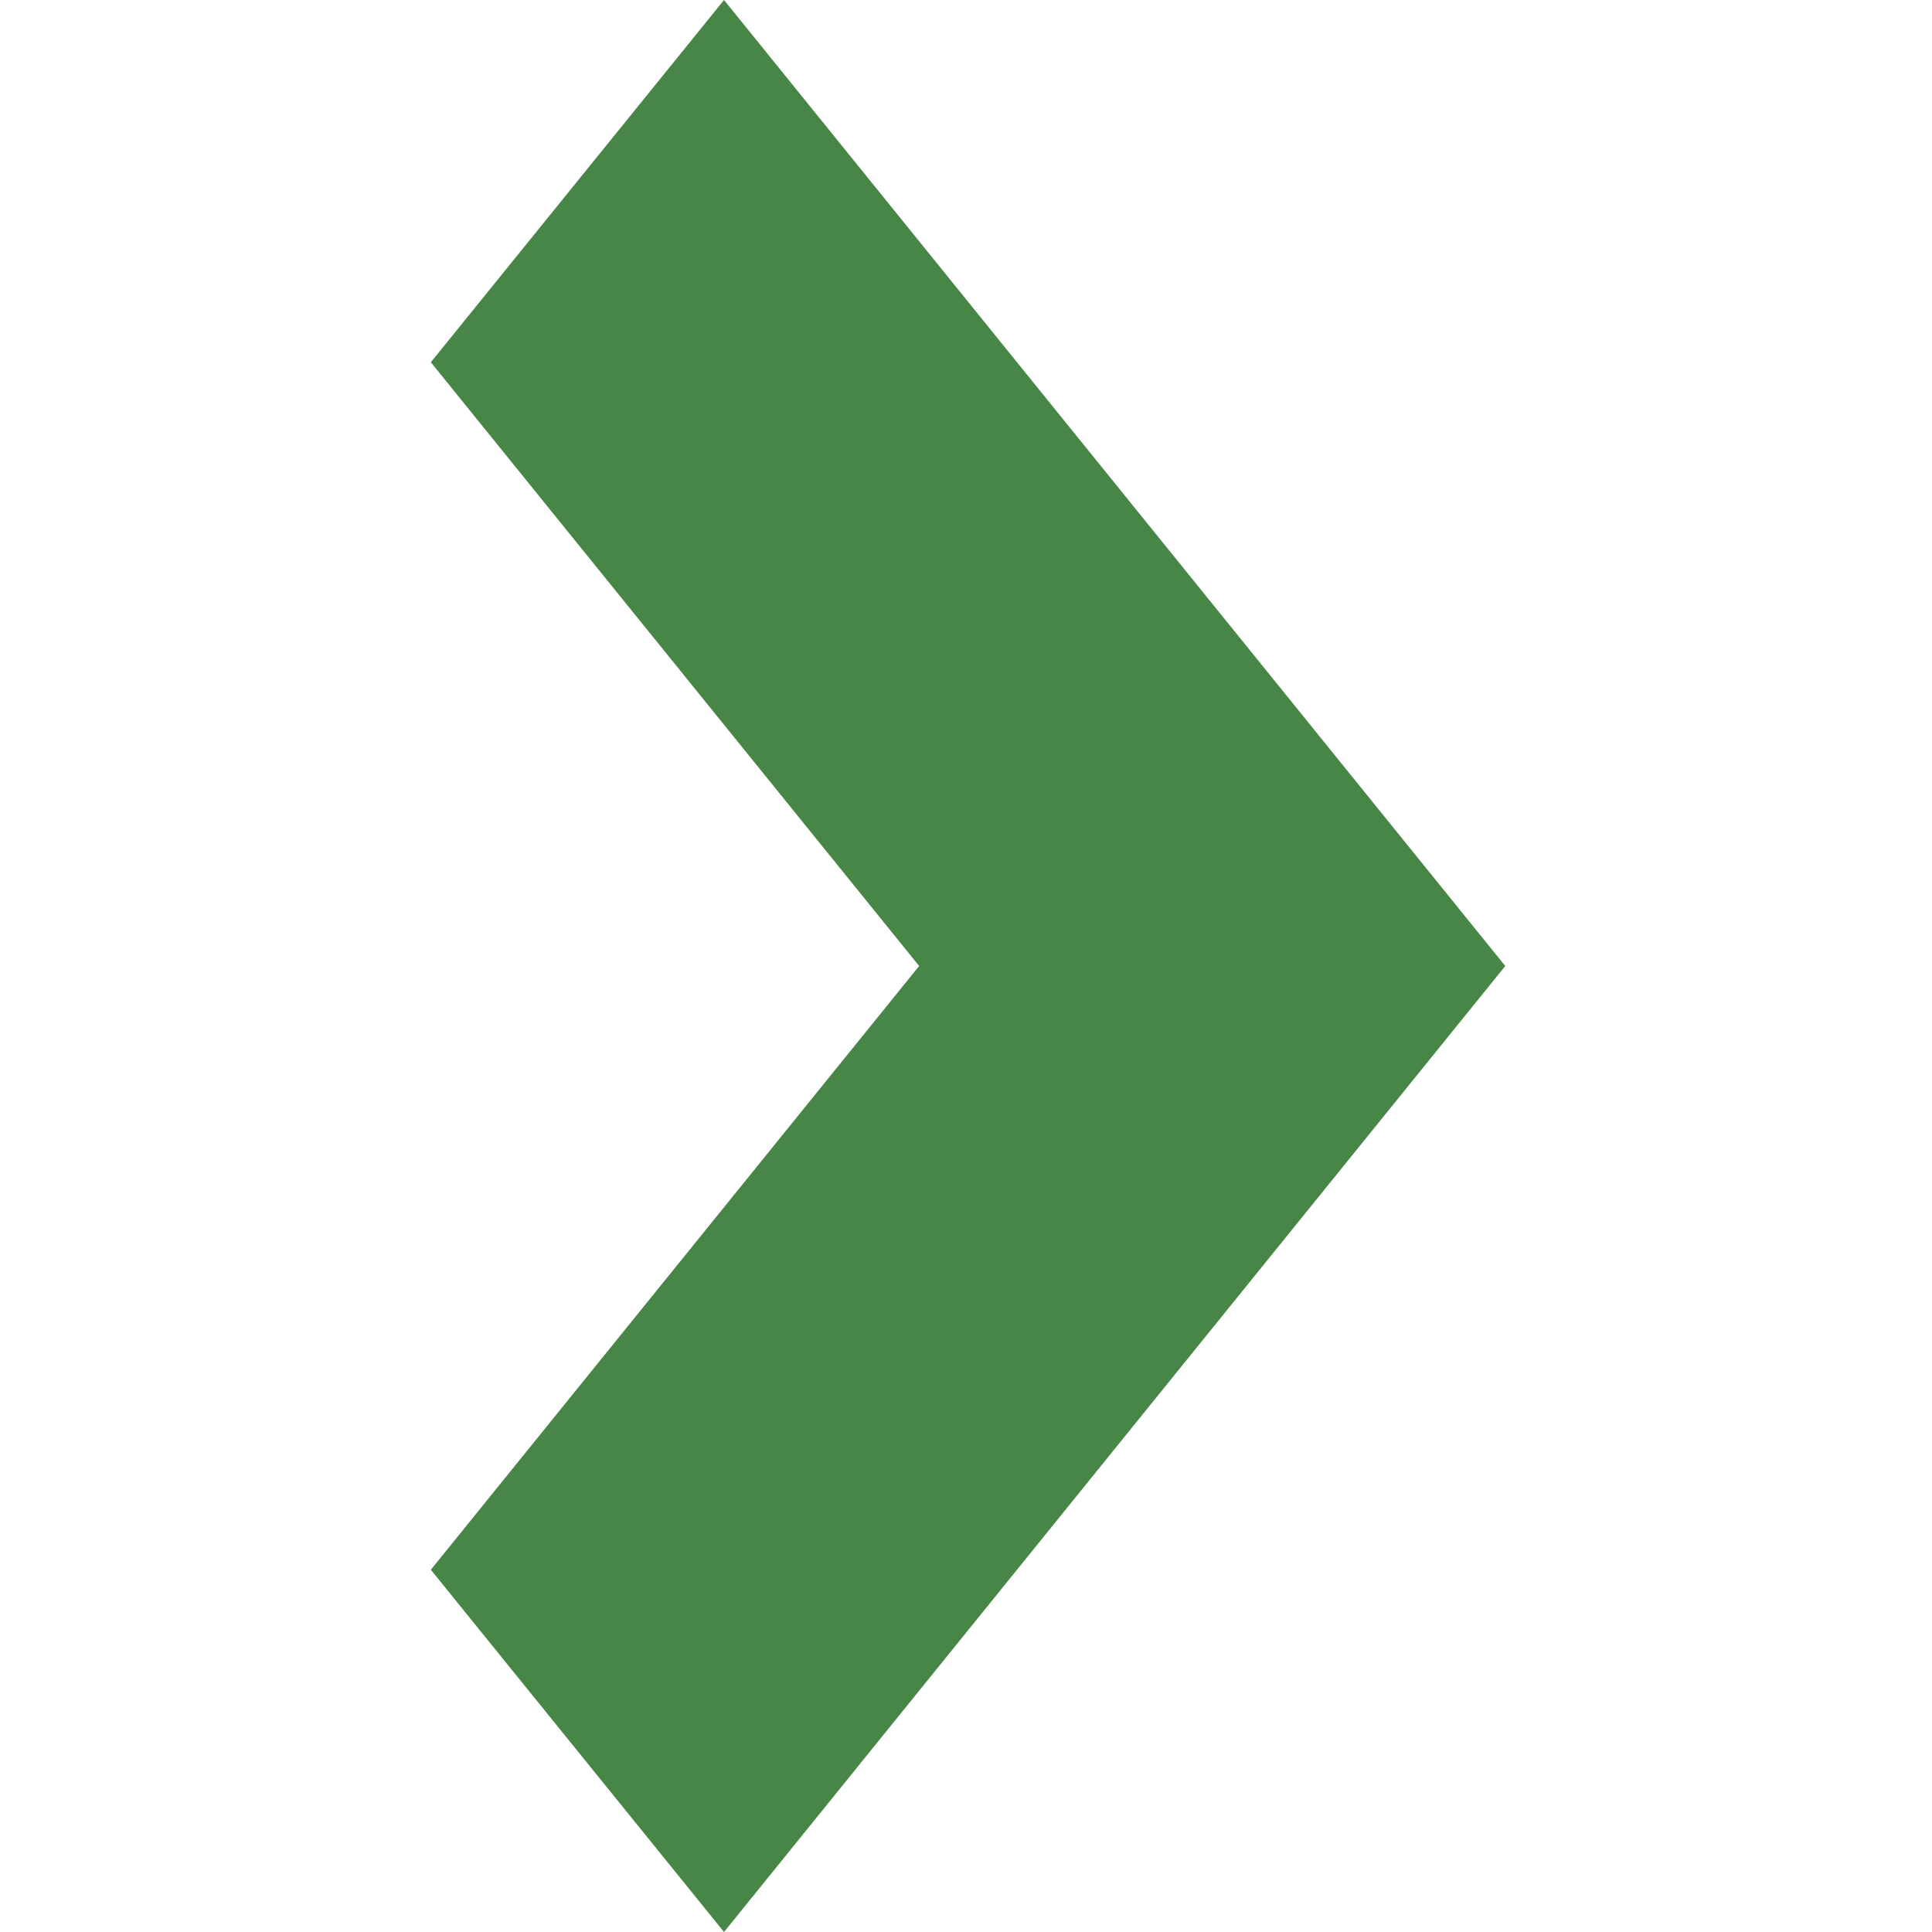
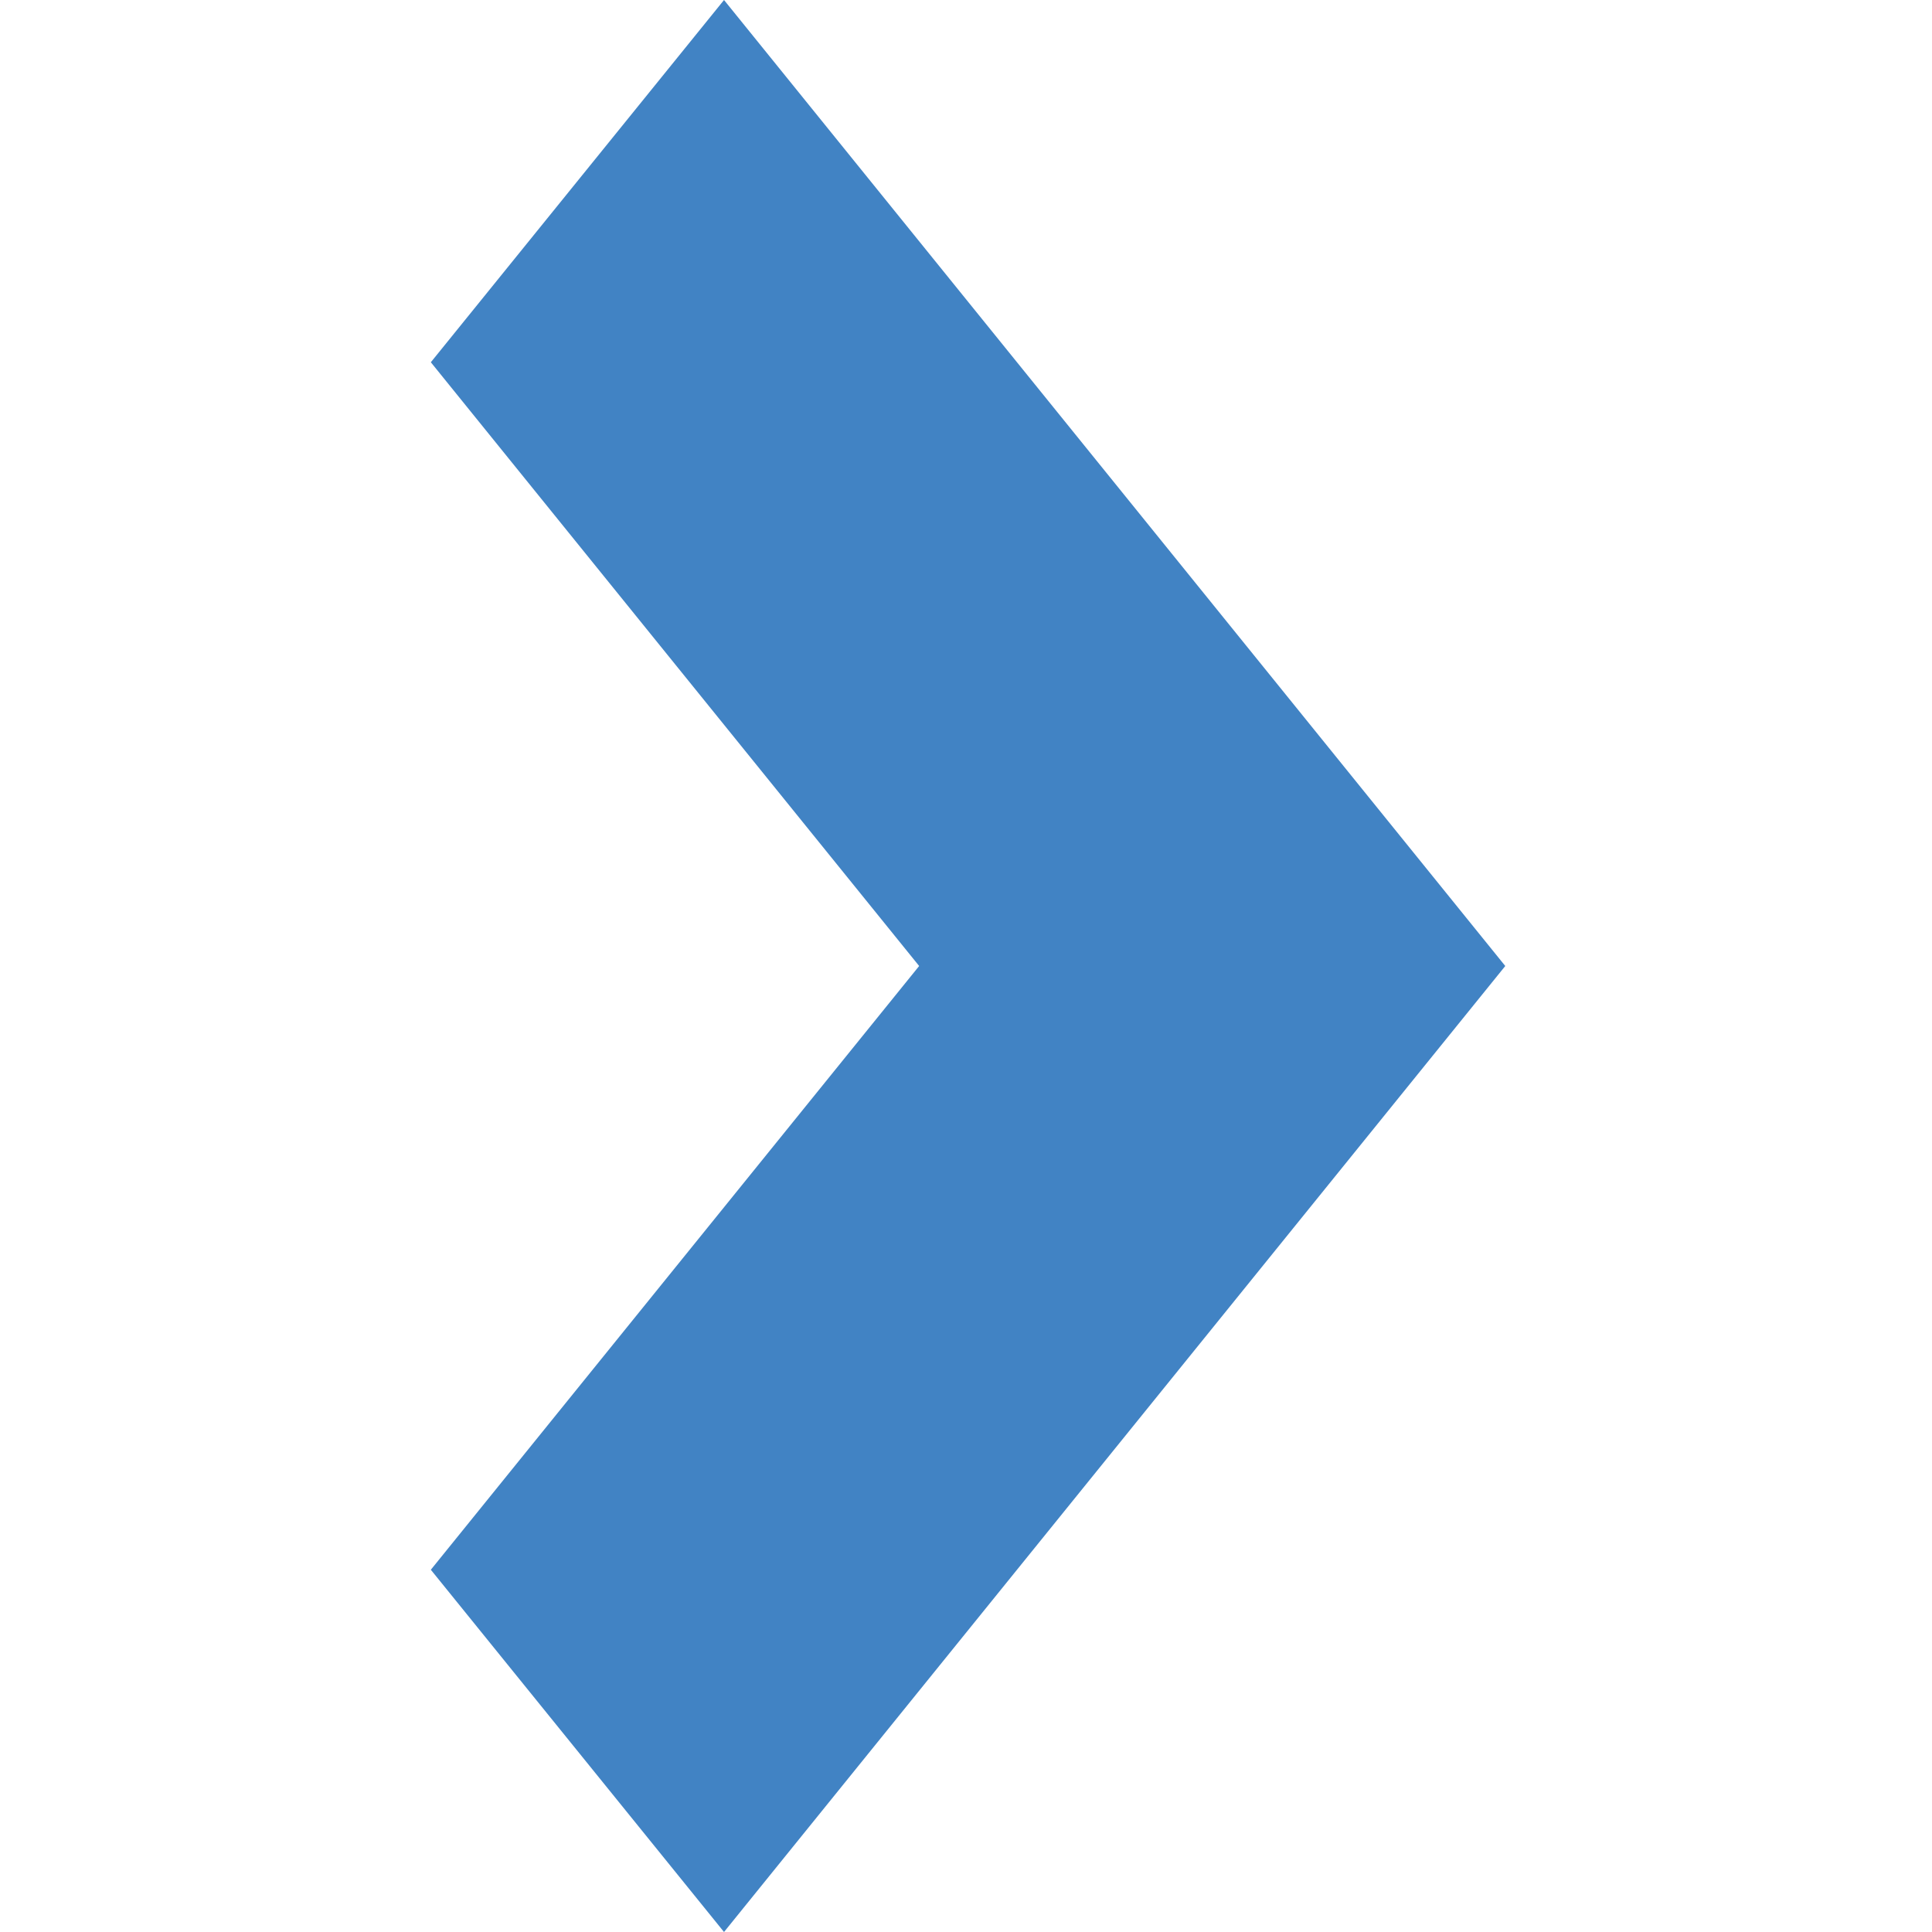
<svg xmlns="http://www.w3.org/2000/svg" width="8" height="8" viewBox="0 0 8 8" id="svg4195" version="1.1">
  <defs id="defs4201" />
-   <path d="M 2.998,8 6.233,4 2.998,0 1.784,1.5 3.806,4 1.784,6.5 2.998,8 Z" id="path4197-3-6" style="fill:#488647;fill-opacity:1" />
+   <path d="M 2.998,8 6.233,4 2.998,0 1.784,1.5 3.806,4 1.784,6.5 2.998,8 Z" id="path4197-3-6" style="fill:#4183c4;fill-opacity:1" />
</svg>
